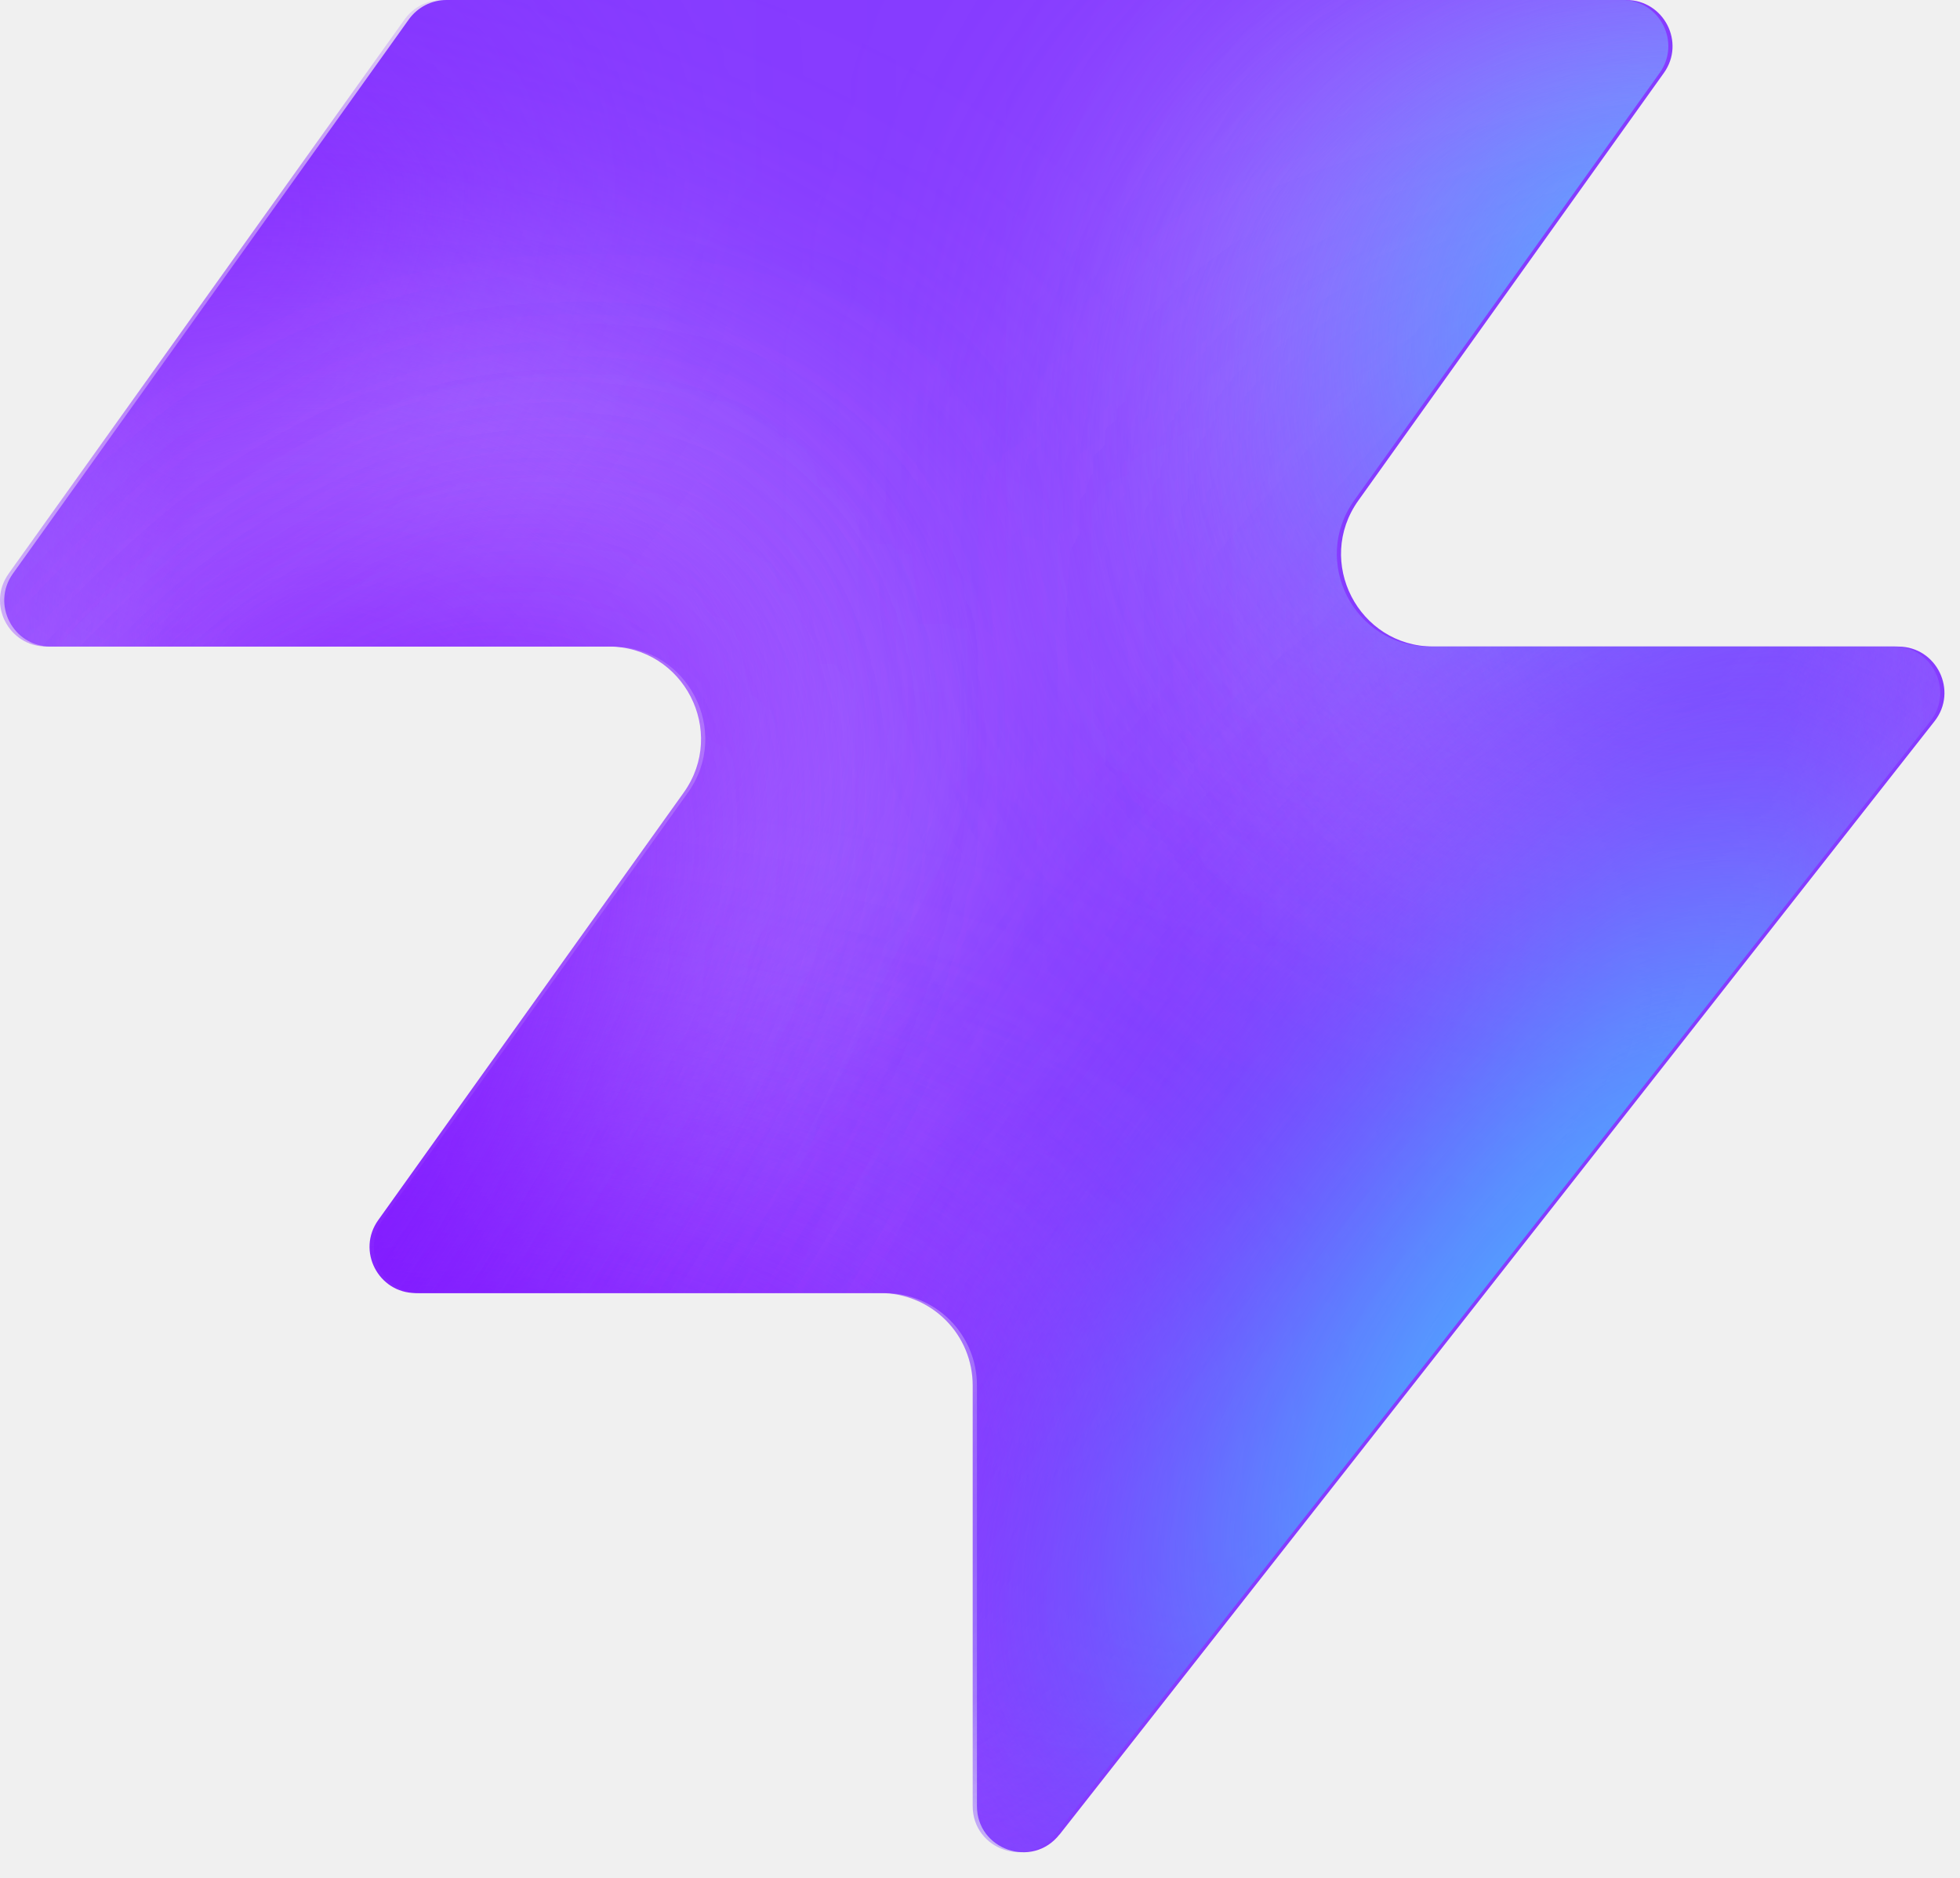
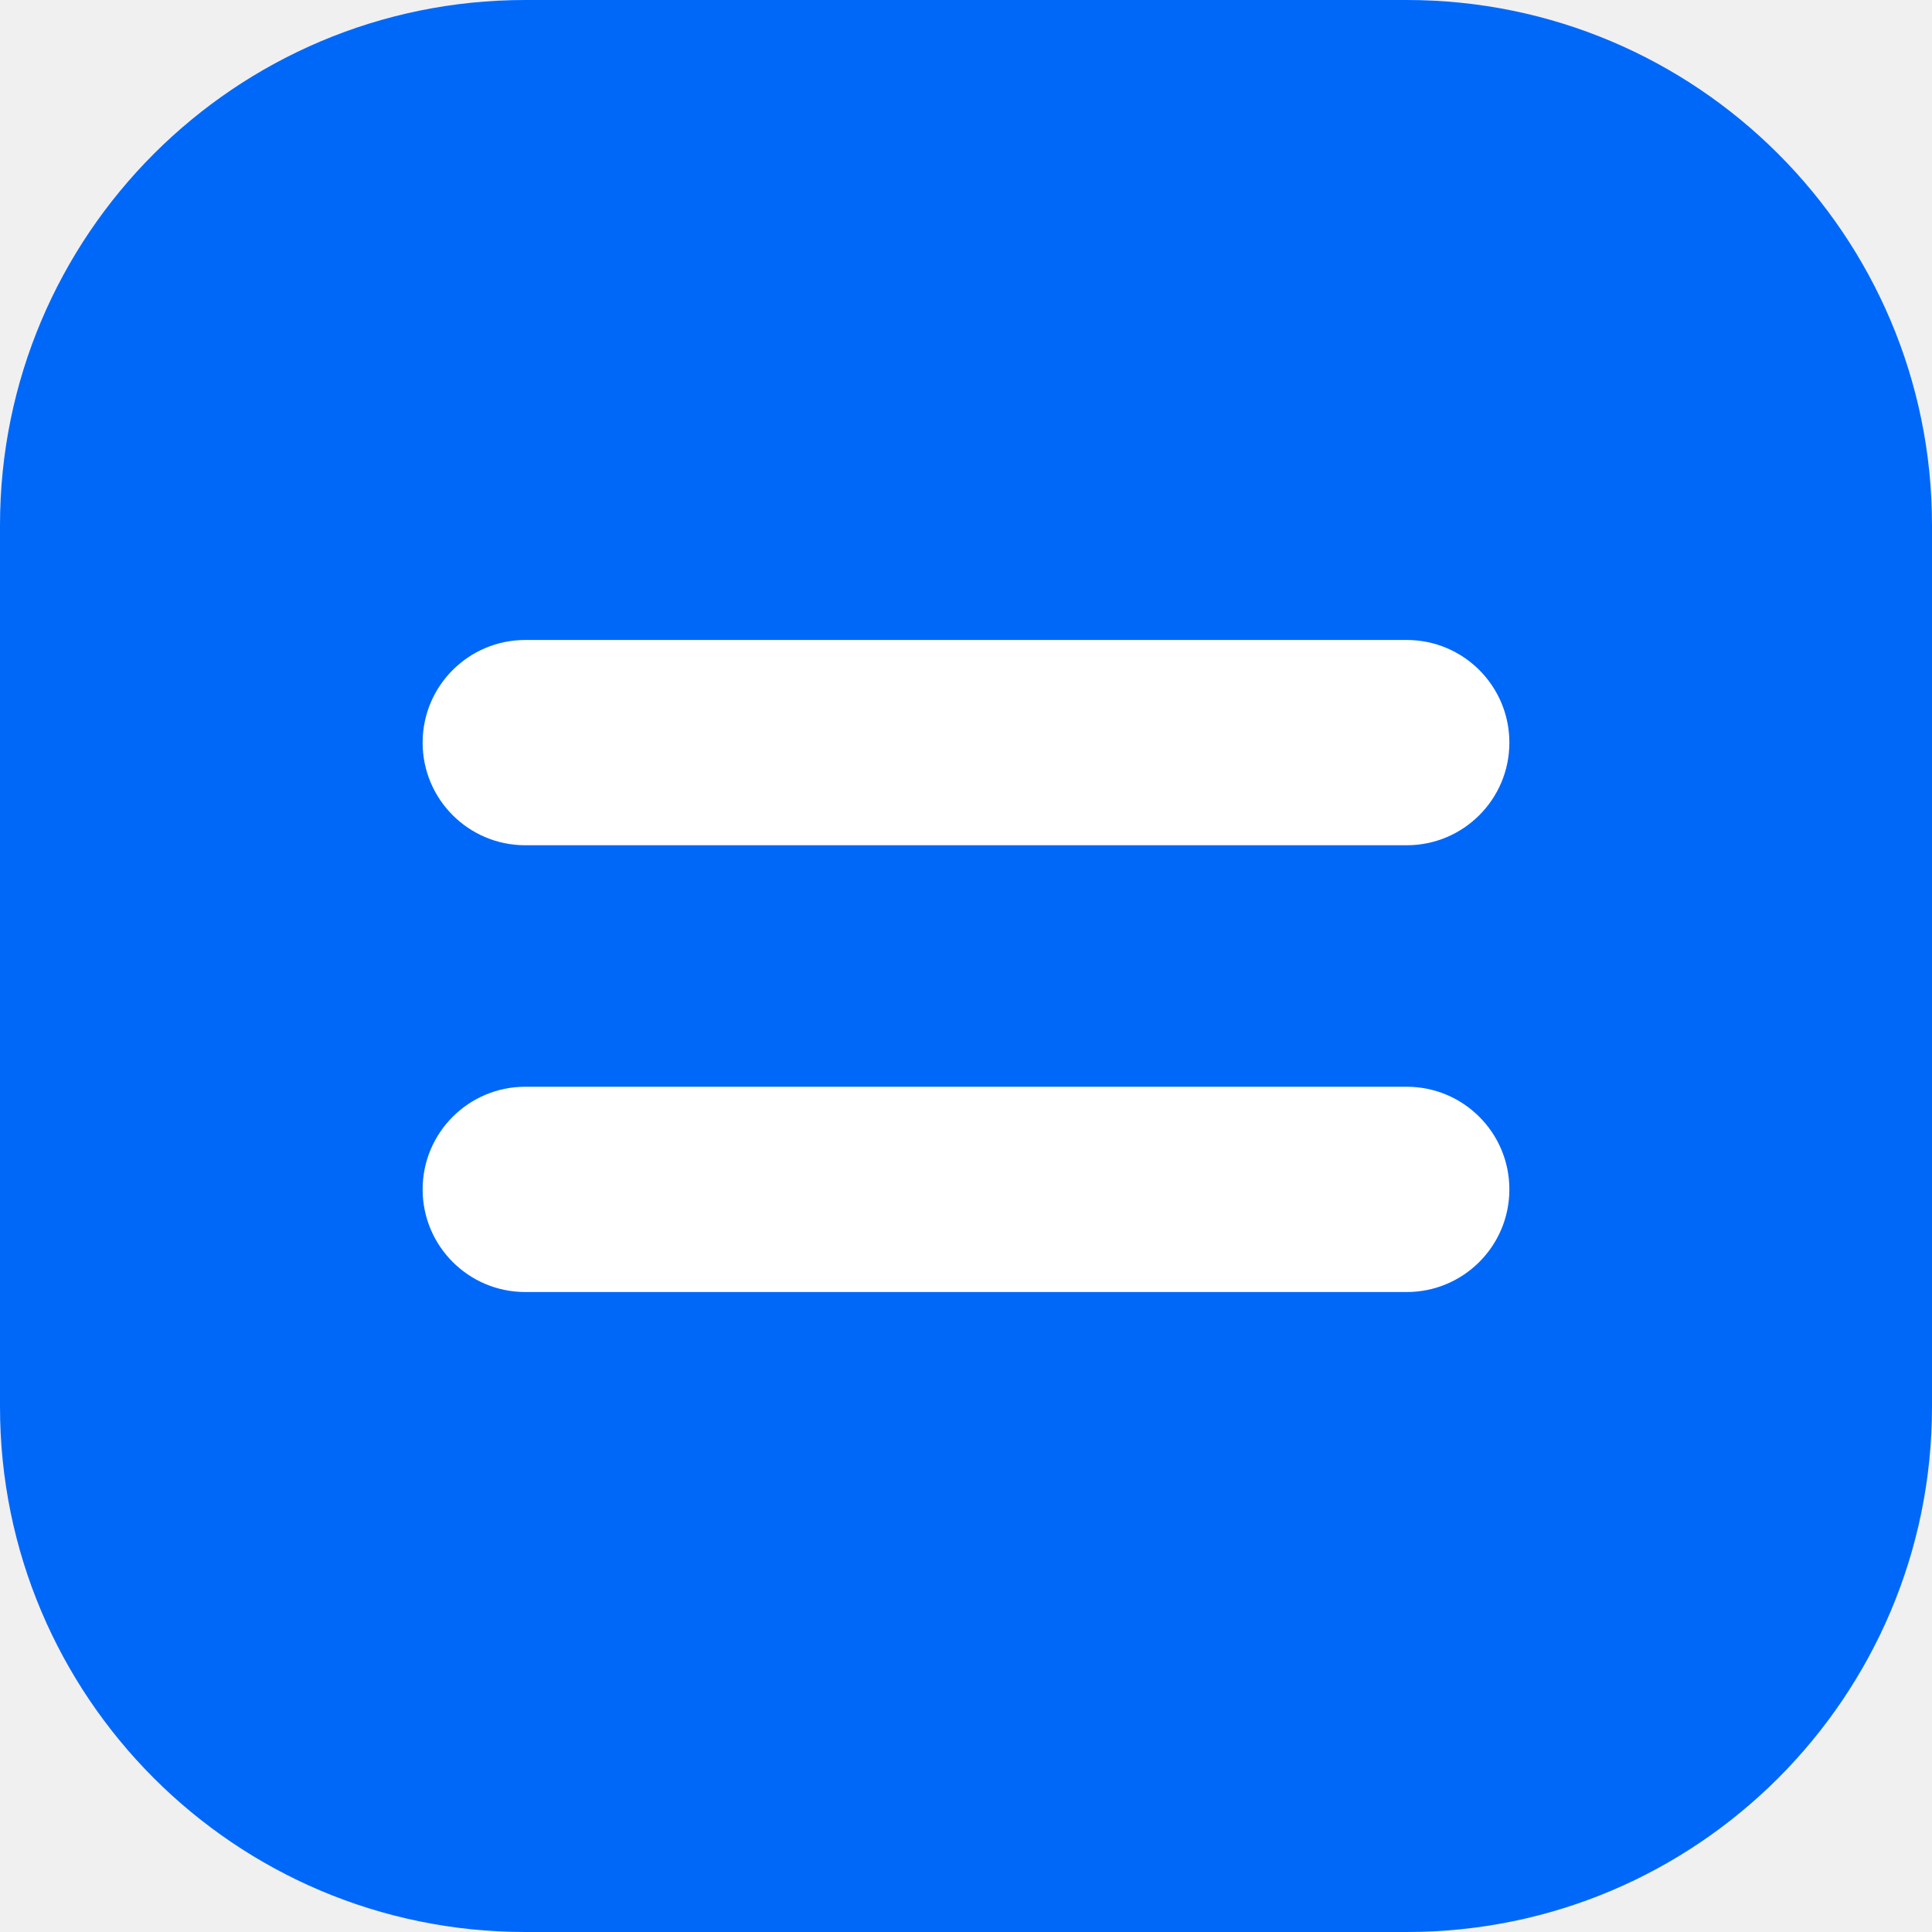
- <svg xmlns="http://www.w3.org/2000/svg" width="48" height="46" fill="none" viewBox="0 0 48 46">
-   <path fill="#863bff" d="M25.946 44.938c-.664.845-2.021.375-2.021-.698V33.937a2.26 2.26 0 0 0-2.262-2.262H10.287c-.92 0-1.456-1.04-.92-1.788l7.48-10.471c1.07-1.497 0-3.578-1.842-3.578H1.237c-.92 0-1.456-1.04-.92-1.788L10.013.474c.214-.297.556-.474.92-.474h28.894c.92 0 1.456 1.04.92 1.788l-7.48 10.471c-1.07 1.498 0 3.579 1.842 3.579h11.377c.943 0 1.473 1.088.89 1.83L25.947 44.94z" style="fill:#863bff;fill:color(display-p3 .525 .23 1);fill-opacity:1" />
-   <mask id="a" width="48" height="46" x="0" y="0" maskUnits="userSpaceOnUse" style="mask-type:alpha">
-     <path fill="#000" d="M25.842 44.938c-.664.844-2.021.375-2.021-.698V33.937a2.26 2.26 0 0 0-2.262-2.262H10.183c-.92 0-1.456-1.04-.92-1.788l7.48-10.471c1.07-1.498 0-3.579-1.842-3.579H1.133c-.92 0-1.456-1.04-.92-1.787L9.91.473c.214-.297.556-.474.92-.474h28.894c.92 0 1.456 1.04.92 1.788l-7.48 10.471c-1.07 1.498 0 3.578 1.842 3.578h11.377c.943 0 1.473 1.088.89 1.832L25.843 44.94z" style="fill:#000;fill-opacity:1" />
-   </mask>
-   <g mask="url(#a)">
-     <g filter="url(#b)">
-       <ellipse cx="5.508" cy="14.704" fill="#ede6ff" rx="5.508" ry="14.704" style="fill:#ede6ff;fill:color(display-p3 .927 .903 1);fill-opacity:1" transform="matrix(.00324 1 1 -.00324 -4.47 31.516)" />
-     </g>
-     <g filter="url(#c)">
-       <ellipse cx="10.399" cy="29.851" fill="#ede6ff" rx="10.399" ry="29.851" style="fill:#ede6ff;fill:color(display-p3 .927 .903 1);fill-opacity:1" transform="matrix(.00324 1 1 -.00324 -39.328 7.883)" />
-     </g>
-     <g filter="url(#d)">
-       <ellipse cx="5.508" cy="30.487" fill="#7e14ff" rx="5.508" ry="30.487" style="fill:#7e14ff;fill:color(display-p3 .492 .077 1);fill-opacity:1" transform="rotate(89.814 -25.913 -14.639)scale(1 -1)" />
-     </g>
-     <g filter="url(#e)">
-       <ellipse cx="5.508" cy="30.599" fill="#7e14ff" rx="5.508" ry="30.599" style="fill:#7e14ff;fill:color(display-p3 .492 .077 1);fill-opacity:1" transform="rotate(89.814 -32.644 -3.334)scale(1 -1)" />
-     </g>
-     <g filter="url(#f)">
-       <ellipse cx="5.508" cy="30.599" fill="#7e14ff" rx="5.508" ry="30.599" style="fill:#7e14ff;fill:color(display-p3 .492 .077 1);fill-opacity:1" transform="matrix(.00324 1 1 -.00324 -34.34 30.47)" />
-     </g>
-     <g filter="url(#g)">
-       <ellipse cx="14.072" cy="22.078" fill="#ede6ff" rx="14.072" ry="22.078" style="fill:#ede6ff;fill:color(display-p3 .927 .903 1);fill-opacity:1" transform="rotate(93.35 24.506 48.493)scale(-1 1)" />
-     </g>
-     <g filter="url(#h)">
-       <ellipse cx="3.47" cy="21.501" fill="#7e14ff" rx="3.47" ry="21.501" style="fill:#7e14ff;fill:color(display-p3 .492 .077 1);fill-opacity:1" transform="rotate(89.009 28.708 47.59)scale(-1 1)" />
-     </g>
-     <g filter="url(#i)">
-       <ellipse cx="3.47" cy="21.501" fill="#7e14ff" rx="3.47" ry="21.501" style="fill:#7e14ff;fill:color(display-p3 .492 .077 1);fill-opacity:1" transform="rotate(89.009 28.708 47.59)scale(-1 1)" />
-     </g>
-     <g filter="url(#j)">
-       <ellipse cx=".387" cy="8.972" fill="#7e14ff" rx="4.407" ry="29.108" style="fill:#7e14ff;fill:color(display-p3 .492 .077 1);fill-opacity:1" transform="rotate(39.51 .387 8.972)" />
-     </g>
-     <g filter="url(#k)">
-       <ellipse cx="47.523" cy="-6.092" fill="#7e14ff" rx="4.407" ry="29.108" style="fill:#7e14ff;fill:color(display-p3 .492 .077 1);fill-opacity:1" transform="rotate(37.892 47.523 -6.092)" />
-     </g>
-     <g filter="url(#l)">
-       <ellipse cx="41.412" cy="6.333" fill="#47bfff" rx="5.971" ry="9.665" style="fill:#47bfff;fill:color(display-p3 .28 .748 1);fill-opacity:1" transform="rotate(37.892 41.412 6.333)" />
-     </g>
-     <g filter="url(#m)">
-       <ellipse cx="-1.879" cy="38.332" fill="#7e14ff" rx="4.407" ry="29.108" style="fill:#7e14ff;fill:color(display-p3 .492 .077 1);fill-opacity:1" transform="rotate(37.892 -1.88 38.332)" />
-     </g>
-     <g filter="url(#n)">
-       <ellipse cx="-1.879" cy="38.332" fill="#7e14ff" rx="4.407" ry="29.108" style="fill:#7e14ff;fill:color(display-p3 .492 .077 1);fill-opacity:1" transform="rotate(37.892 -1.88 38.332)" />
-     </g>
-     <g filter="url(#o)">
-       <ellipse cx="35.651" cy="29.907" fill="#7e14ff" rx="4.407" ry="29.108" style="fill:#7e14ff;fill:color(display-p3 .492 .077 1);fill-opacity:1" transform="rotate(37.892 35.651 29.907)" />
-     </g>
-     <g filter="url(#p)">
-       <ellipse cx="38.418" cy="32.4" fill="#47bfff" rx="5.971" ry="15.297" style="fill:#47bfff;fill:color(display-p3 .28 .748 1);fill-opacity:1" transform="rotate(37.892 38.418 32.4)" />
-     </g>
-   </g>
-   <defs>
-     <filter id="b" width="60.045" height="41.654" x="-19.77" y="16.149" color-interpolation-filters="sRGB" filterUnits="userSpaceOnUse">
-       <feFlood flood-opacity="0" result="BackgroundImageFix" />
-       <feBlend in="SourceGraphic" in2="BackgroundImageFix" result="shape" />
-       <feGaussianBlur result="effect1_foregroundBlur_2002_17158" stdDeviation="7.659" />
-     </filter>
-     <filter id="c" width="90.34" height="51.437" x="-54.613" y="-7.533" color-interpolation-filters="sRGB" filterUnits="userSpaceOnUse">
-       <feFlood flood-opacity="0" result="BackgroundImageFix" />
-       <feBlend in="SourceGraphic" in2="BackgroundImageFix" result="shape" />
-       <feGaussianBlur result="effect1_foregroundBlur_2002_17158" stdDeviation="7.659" />
-     </filter>
-     <filter id="d" width="79.355" height="29.4" x="-49.64" y="2.03" color-interpolation-filters="sRGB" filterUnits="userSpaceOnUse">
-       <feFlood flood-opacity="0" result="BackgroundImageFix" />
-       <feBlend in="SourceGraphic" in2="BackgroundImageFix" result="shape" />
-       <feGaussianBlur result="effect1_foregroundBlur_2002_17158" stdDeviation="4.596" />
-     </filter>
-     <filter id="e" width="79.579" height="29.4" x="-45.045" y="20.029" color-interpolation-filters="sRGB" filterUnits="userSpaceOnUse">
-       <feFlood flood-opacity="0" result="BackgroundImageFix" />
-       <feBlend in="SourceGraphic" in2="BackgroundImageFix" result="shape" />
-       <feGaussianBlur result="effect1_foregroundBlur_2002_17158" stdDeviation="4.596" />
-     </filter>
-     <filter id="f" width="79.579" height="29.4" x="-43.513" y="21.178" color-interpolation-filters="sRGB" filterUnits="userSpaceOnUse">
-       <feFlood flood-opacity="0" result="BackgroundImageFix" />
-       <feBlend in="SourceGraphic" in2="BackgroundImageFix" result="shape" />
-       <feGaussianBlur result="effect1_foregroundBlur_2002_17158" stdDeviation="4.596" />
-     </filter>
-     <filter id="g" width="74.749" height="58.852" x="15.756" y="-17.901" color-interpolation-filters="sRGB" filterUnits="userSpaceOnUse">
-       <feFlood flood-opacity="0" result="BackgroundImageFix" />
-       <feBlend in="SourceGraphic" in2="BackgroundImageFix" result="shape" />
-       <feGaussianBlur result="effect1_foregroundBlur_2002_17158" stdDeviation="7.659" />
-     </filter>
-     <filter id="h" width="61.377" height="25.362" x="23.548" y="2.284" color-interpolation-filters="sRGB" filterUnits="userSpaceOnUse">
-       <feFlood flood-opacity="0" result="BackgroundImageFix" />
-       <feBlend in="SourceGraphic" in2="BackgroundImageFix" result="shape" />
-       <feGaussianBlur result="effect1_foregroundBlur_2002_17158" stdDeviation="4.596" />
-     </filter>
-     <filter id="i" width="61.377" height="25.362" x="23.548" y="2.284" color-interpolation-filters="sRGB" filterUnits="userSpaceOnUse">
-       <feFlood flood-opacity="0" result="BackgroundImageFix" />
-       <feBlend in="SourceGraphic" in2="BackgroundImageFix" result="shape" />
-       <feGaussianBlur result="effect1_foregroundBlur_2002_17158" stdDeviation="4.596" />
-     </filter>
-     <filter id="j" width="56.045" height="63.649" x="-27.636" y="-22.853" color-interpolation-filters="sRGB" filterUnits="userSpaceOnUse">
-       <feFlood flood-opacity="0" result="BackgroundImageFix" />
-       <feBlend in="SourceGraphic" in2="BackgroundImageFix" result="shape" />
-       <feGaussianBlur result="effect1_foregroundBlur_2002_17158" stdDeviation="4.596" />
-     </filter>
-     <filter id="k" width="54.814" height="64.646" x="20.116" y="-38.415" color-interpolation-filters="sRGB" filterUnits="userSpaceOnUse">
-       <feFlood flood-opacity="0" result="BackgroundImageFix" />
-       <feBlend in="SourceGraphic" in2="BackgroundImageFix" result="shape" />
-       <feGaussianBlur result="effect1_foregroundBlur_2002_17158" stdDeviation="4.596" />
-     </filter>
-     <filter id="l" width="33.541" height="35.313" x="24.641" y="-11.323" color-interpolation-filters="sRGB" filterUnits="userSpaceOnUse">
-       <feFlood flood-opacity="0" result="BackgroundImageFix" />
-       <feBlend in="SourceGraphic" in2="BackgroundImageFix" result="shape" />
-       <feGaussianBlur result="effect1_foregroundBlur_2002_17158" stdDeviation="4.596" />
-     </filter>
-     <filter id="m" width="54.814" height="64.646" x="-29.286" y="6.009" color-interpolation-filters="sRGB" filterUnits="userSpaceOnUse">
-       <feFlood flood-opacity="0" result="BackgroundImageFix" />
-       <feBlend in="SourceGraphic" in2="BackgroundImageFix" result="shape" />
-       <feGaussianBlur result="effect1_foregroundBlur_2002_17158" stdDeviation="4.596" />
-     </filter>
-     <filter id="n" width="54.814" height="64.646" x="-29.286" y="6.009" color-interpolation-filters="sRGB" filterUnits="userSpaceOnUse">
-       <feFlood flood-opacity="0" result="BackgroundImageFix" />
-       <feBlend in="SourceGraphic" in2="BackgroundImageFix" result="shape" />
-       <feGaussianBlur result="effect1_foregroundBlur_2002_17158" stdDeviation="4.596" />
-     </filter>
-     <filter id="o" width="54.814" height="64.646" x="8.244" y="-2.416" color-interpolation-filters="sRGB" filterUnits="userSpaceOnUse">
-       <feFlood flood-opacity="0" result="BackgroundImageFix" />
-       <feBlend in="SourceGraphic" in2="BackgroundImageFix" result="shape" />
-       <feGaussianBlur result="effect1_foregroundBlur_2002_17158" stdDeviation="4.596" />
-     </filter>
-     <filter id="p" width="39.409" height="43.623" x="18.713" y="10.588" color-interpolation-filters="sRGB" filterUnits="userSpaceOnUse">
-       <feFlood flood-opacity="0" result="BackgroundImageFix" />
-       <feBlend in="SourceGraphic" in2="BackgroundImageFix" result="shape" />
-       <feGaussianBlur result="effect1_foregroundBlur_2002_17158" stdDeviation="4.596" />
-     </filter>
-   </defs>
+ <svg xmlns="http://www.w3.org/2000/svg" width="32" height="32" viewBox="0 0 32 32">
+   <rect width="32" height="32" rx="8.7" fill="#0068f9" />
+   <rect x="7" y="10.6" width="18" height="3.4" rx="1.7" fill="#fff" />
+   <rect x="7" y="18" width="18" height="3.4" rx="1.7" fill="#fff" />
</svg>
